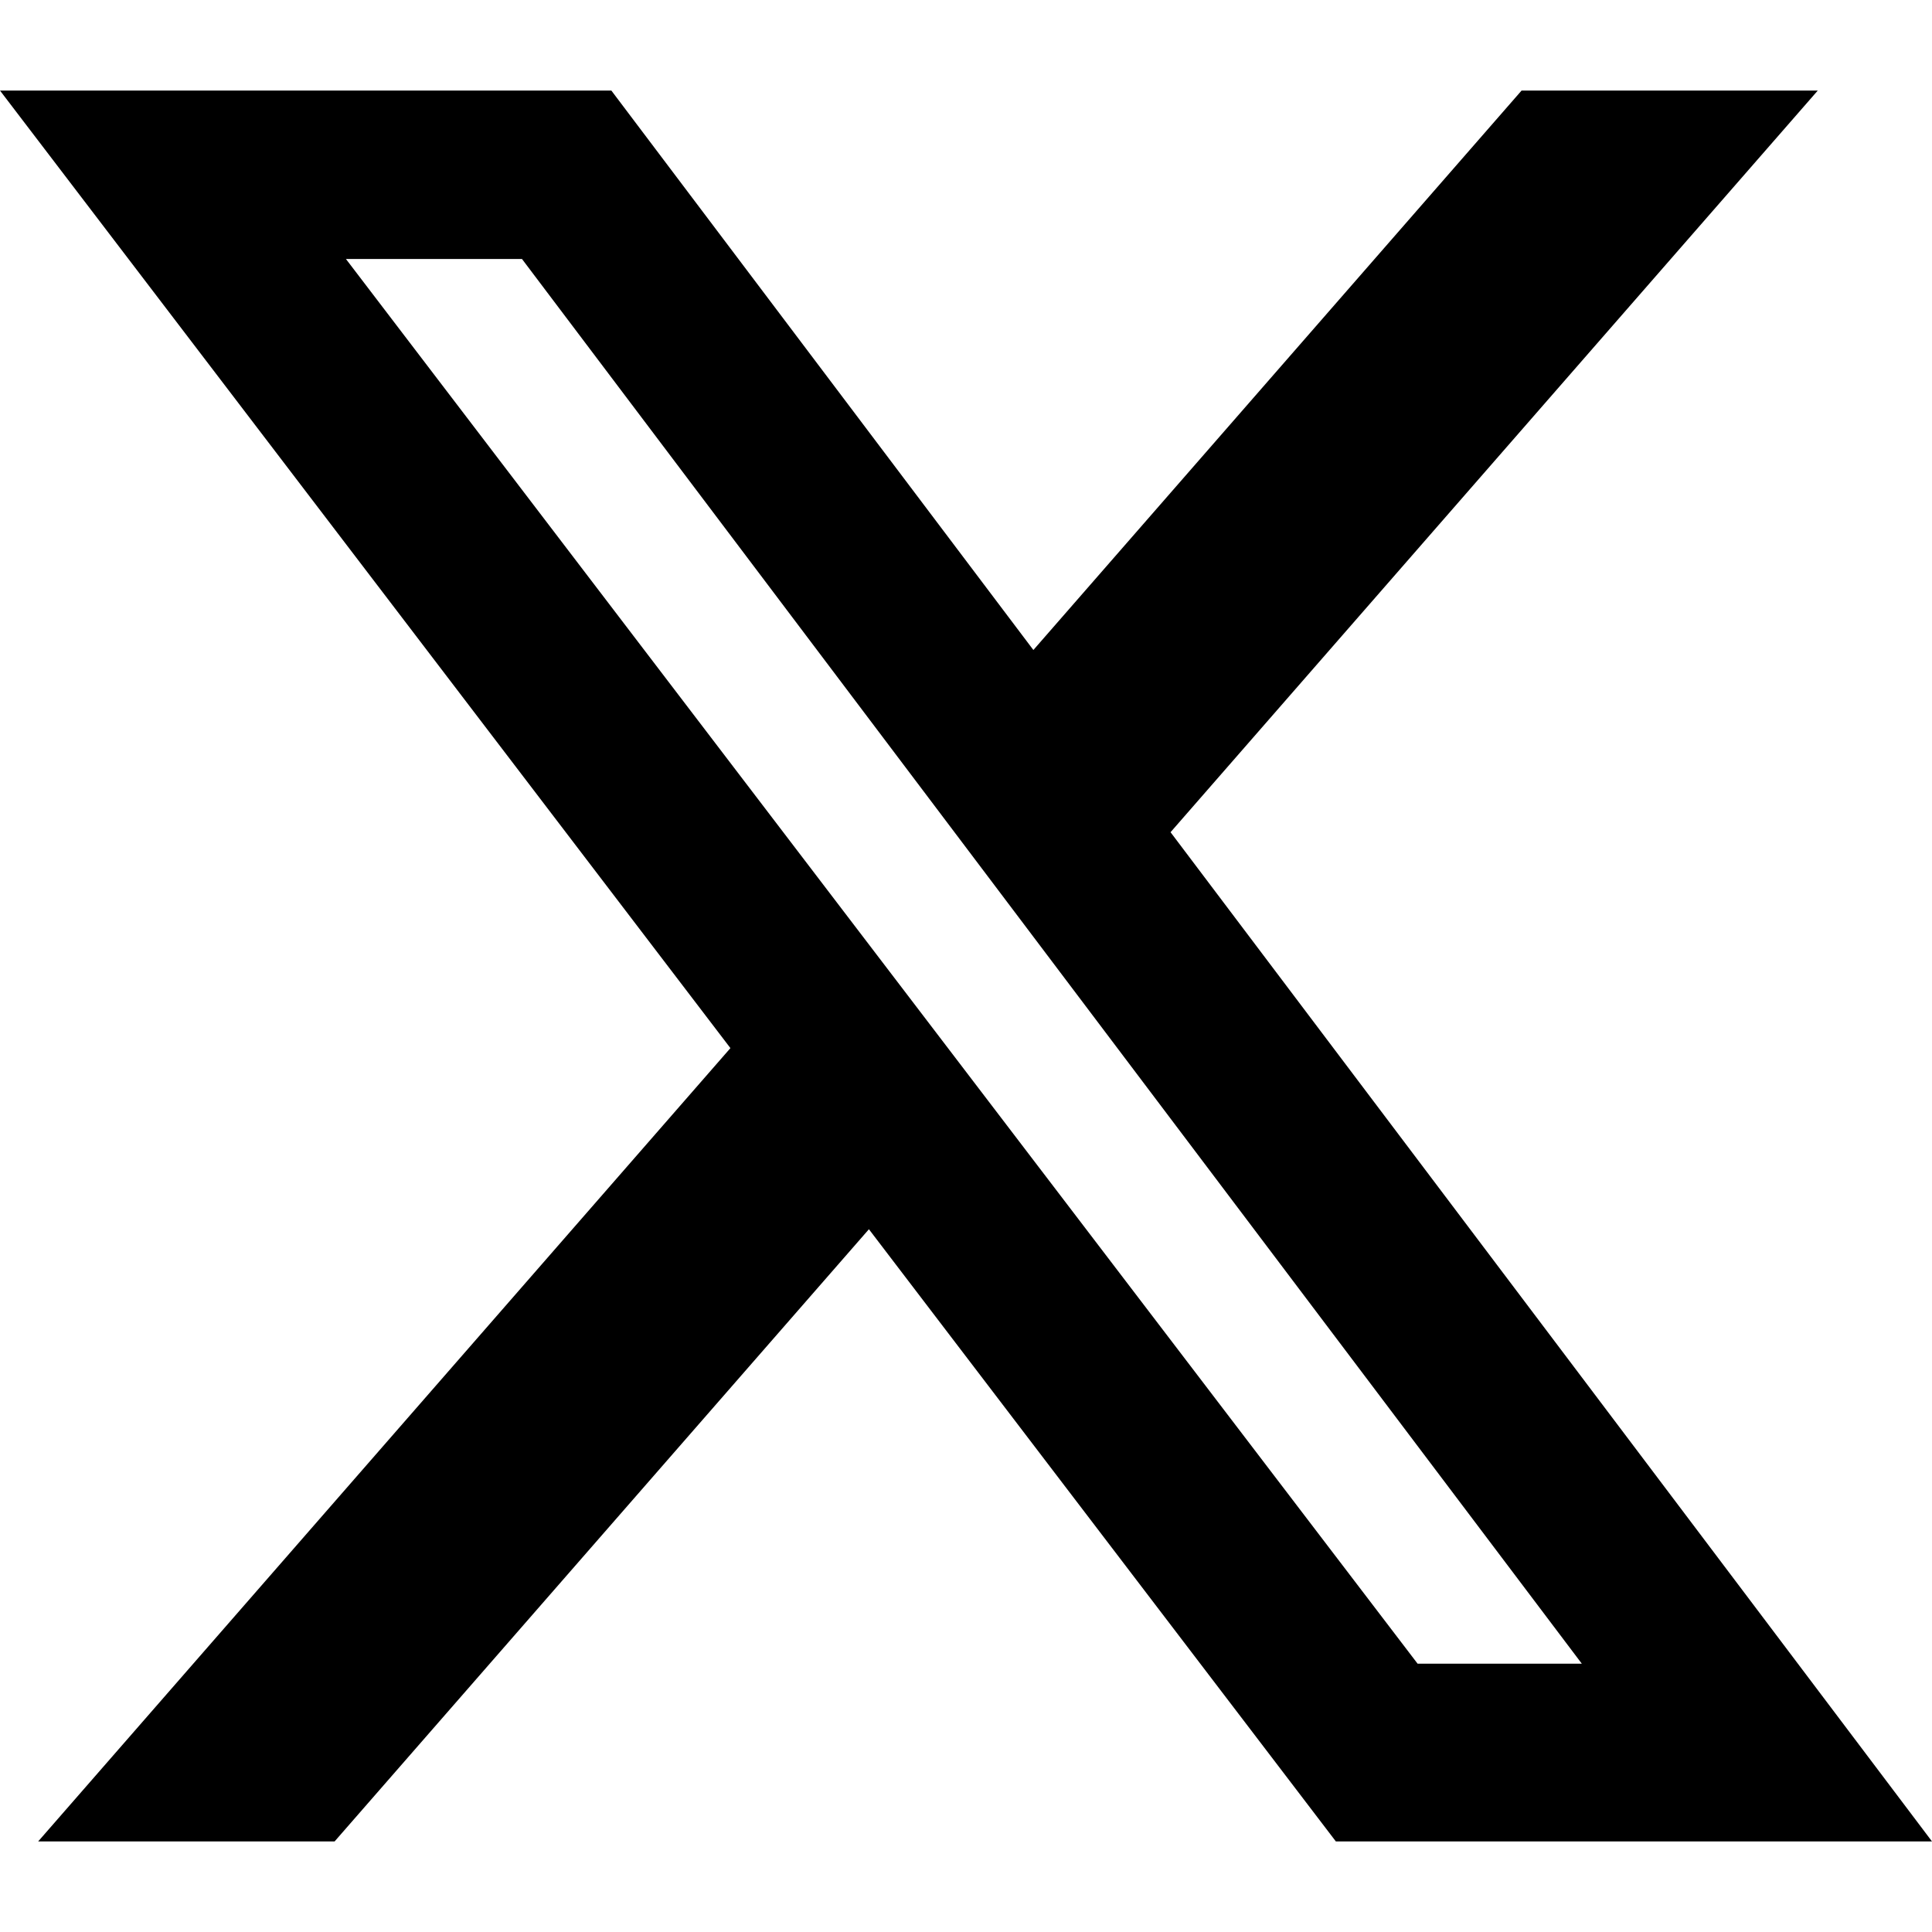
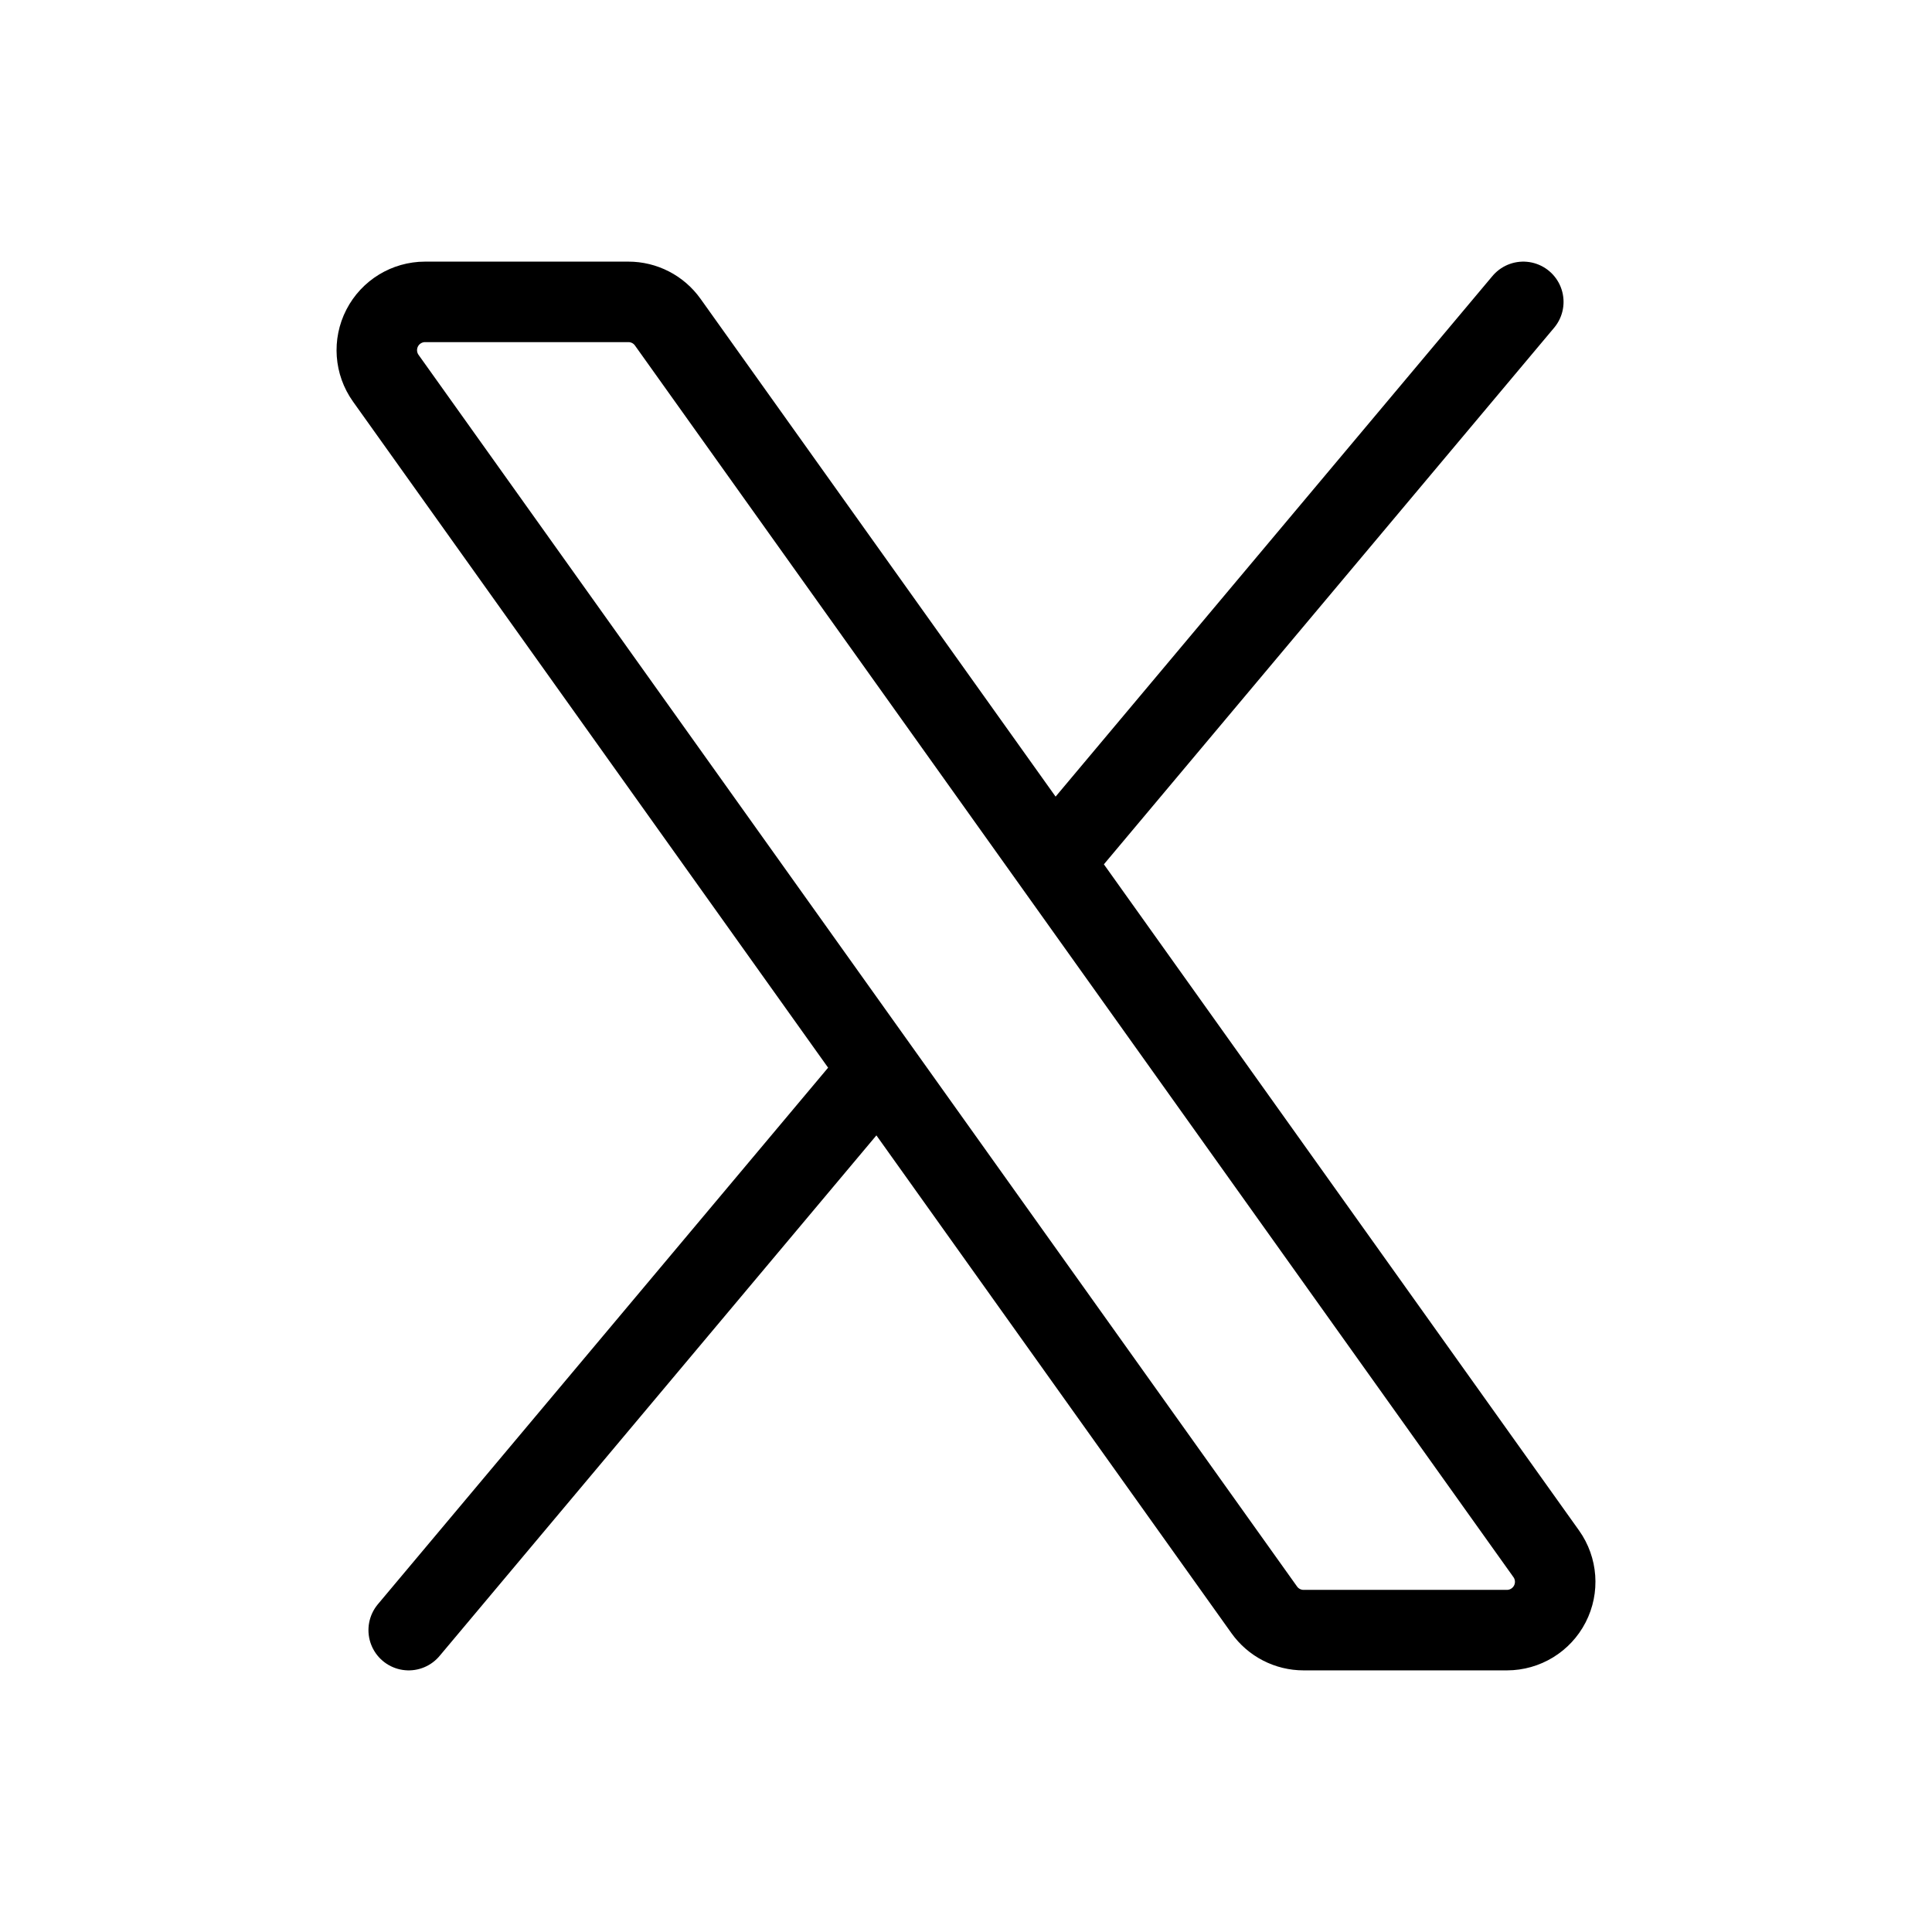
- <svg xmlns="http://www.w3.org/2000/svg" width="16" height="16" viewBox="0 0 16 16" fill="none" aria-hidden="true">
-   <path d="M12.6.75h2.454l-5.36 6.142L16 15.25h-4.937l-3.867-5.07-4.425 5.07H.316l5.733-6.57L0 .75h5.063l3.495 4.633L12.601.75Zm-.86 13.028h1.36L4.323 2.145H2.865z" fill="currentColor" />
+ <svg xmlns="http://www.w3.org/2000/svg" width="24" height="24" viewBox="0 0 24 24" fill="none" stroke="currentColor" stroke-width="1" stroke-linecap="round" stroke-linejoin="round" aria-hidden="true">
+   <path d="m13.081 10.712-4.786-6.71a.6.6 0 0 0-.489-.252H5.28a.6.6 0 0 0-.488.948l6.127 8.59m2.162-2.576 6.127 8.59a.6.6 0 0 1-.488.948h-2.526a.6.6 0 0 1-.489-.252l-4.786-6.71m2.162-2.576 5.842-6.962m-8.004 9.538L5.077 20.25" />
</svg>
